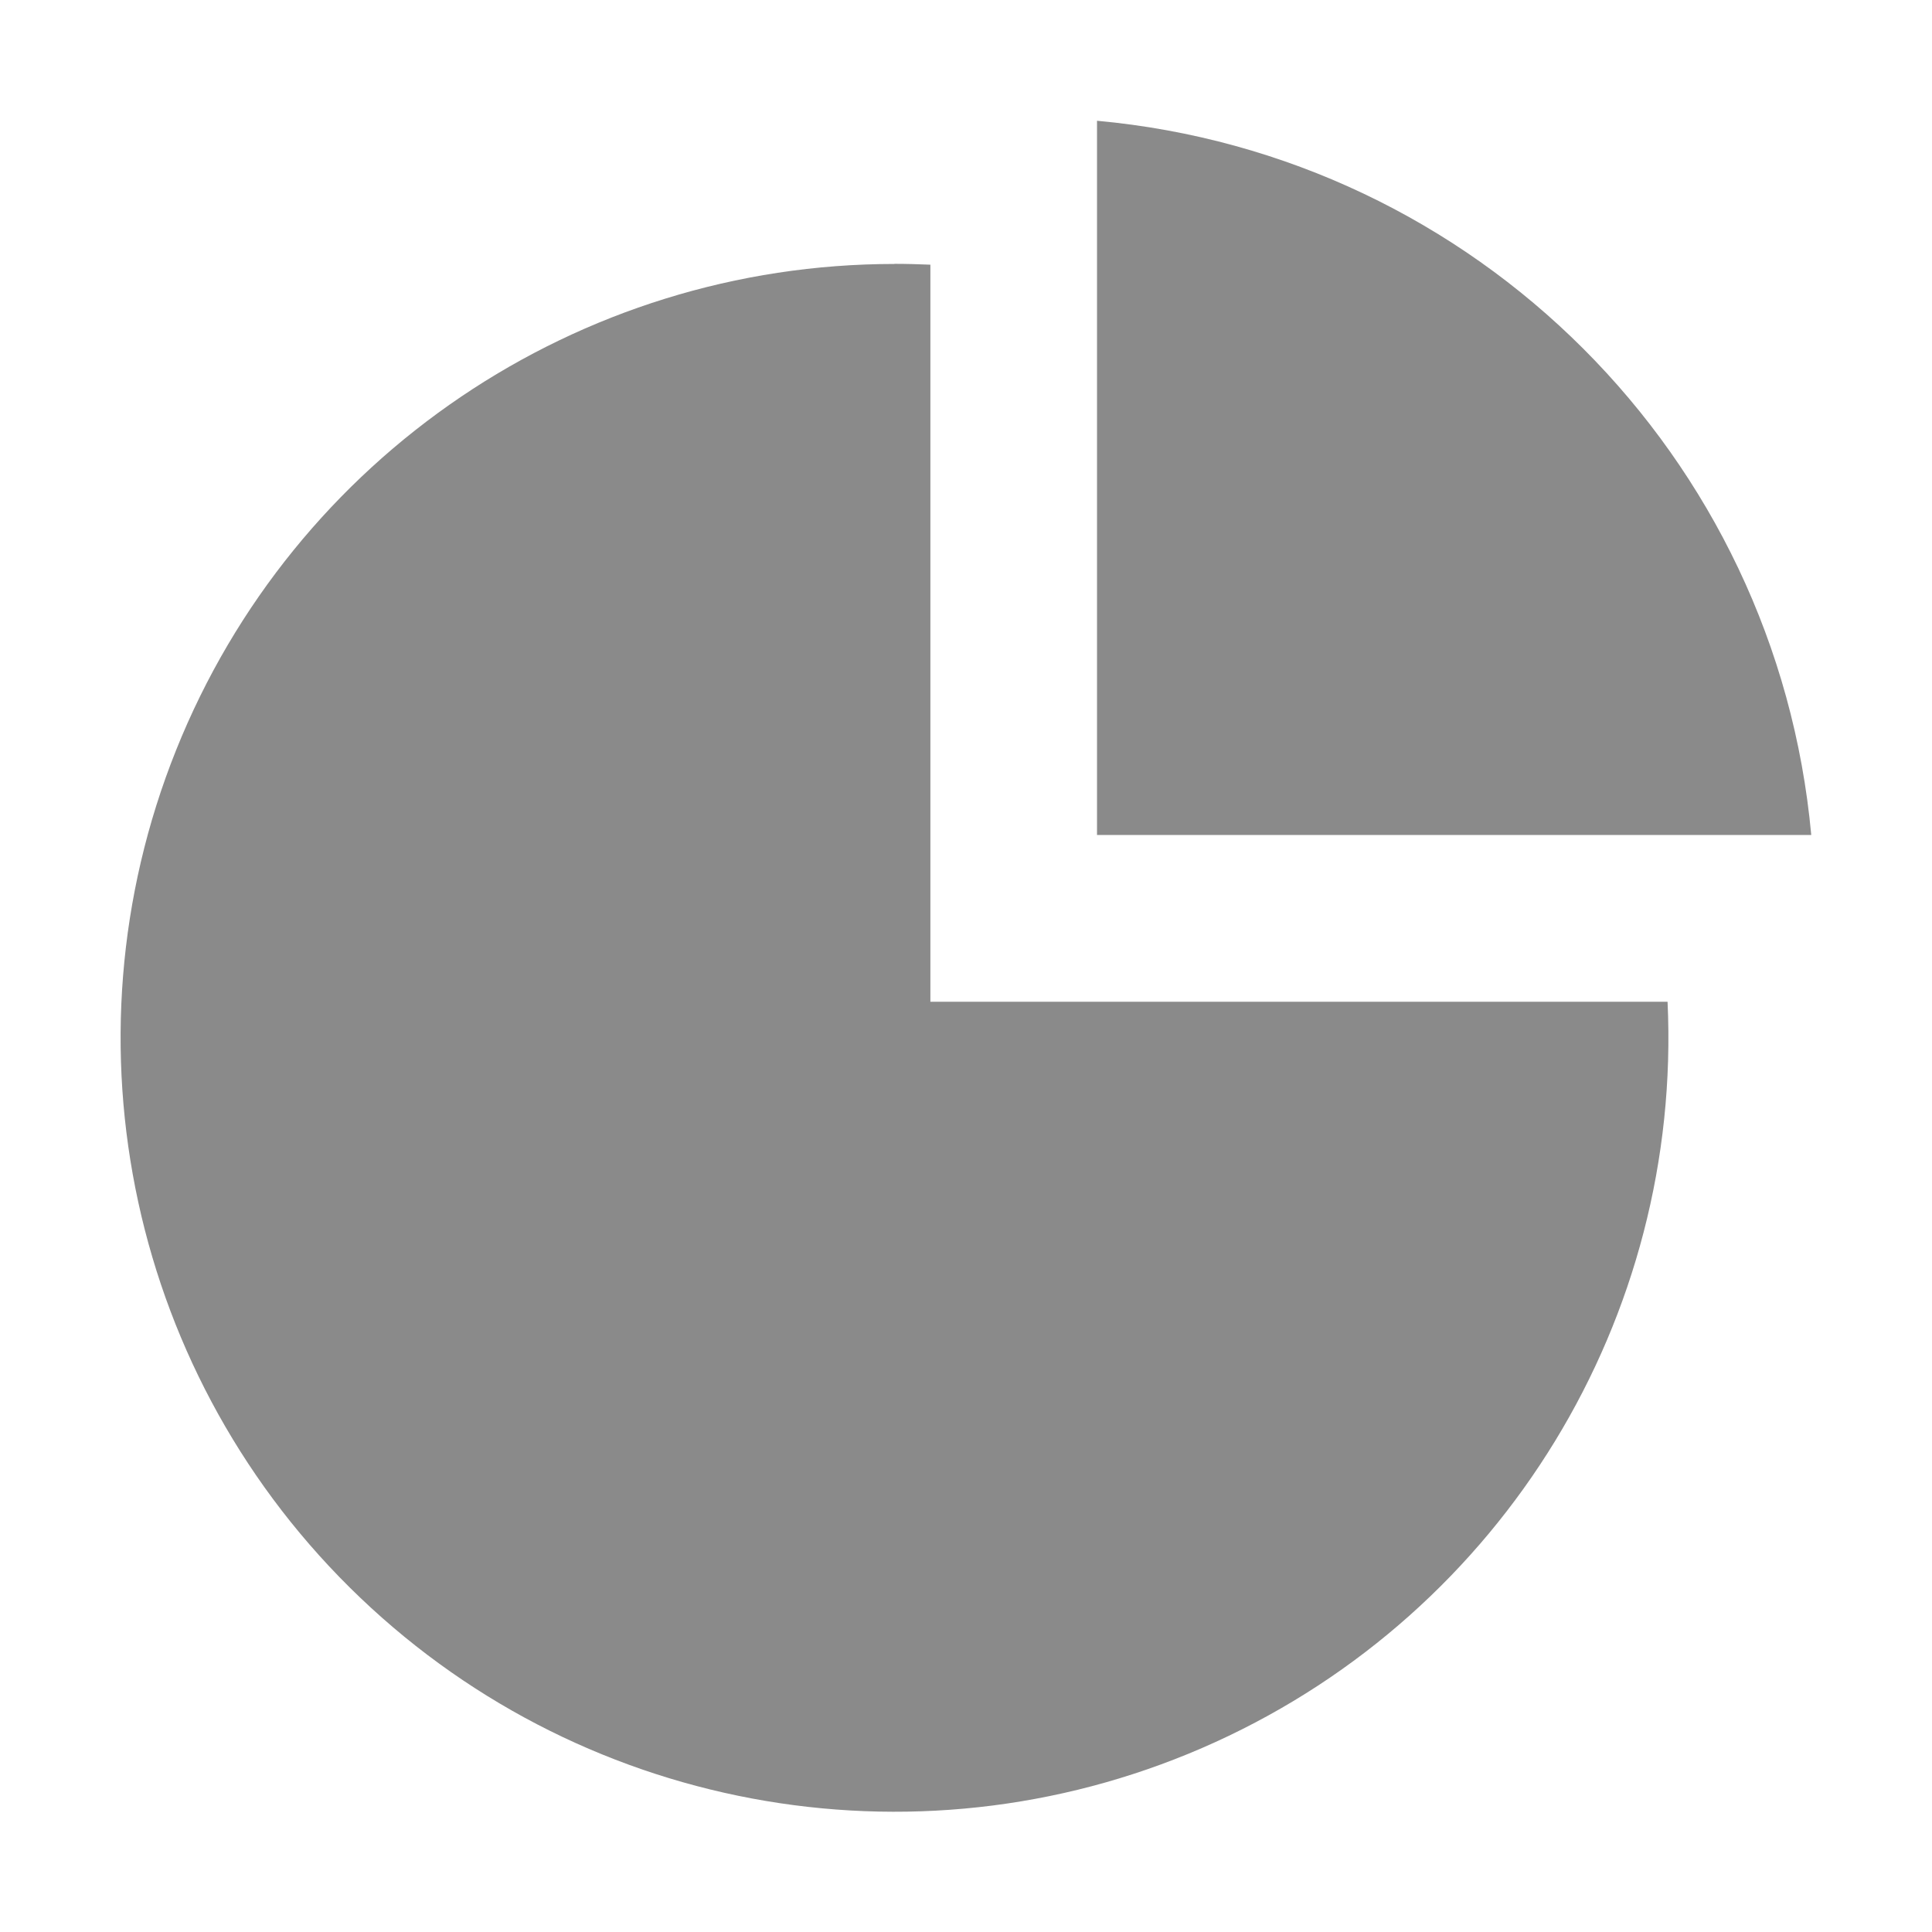
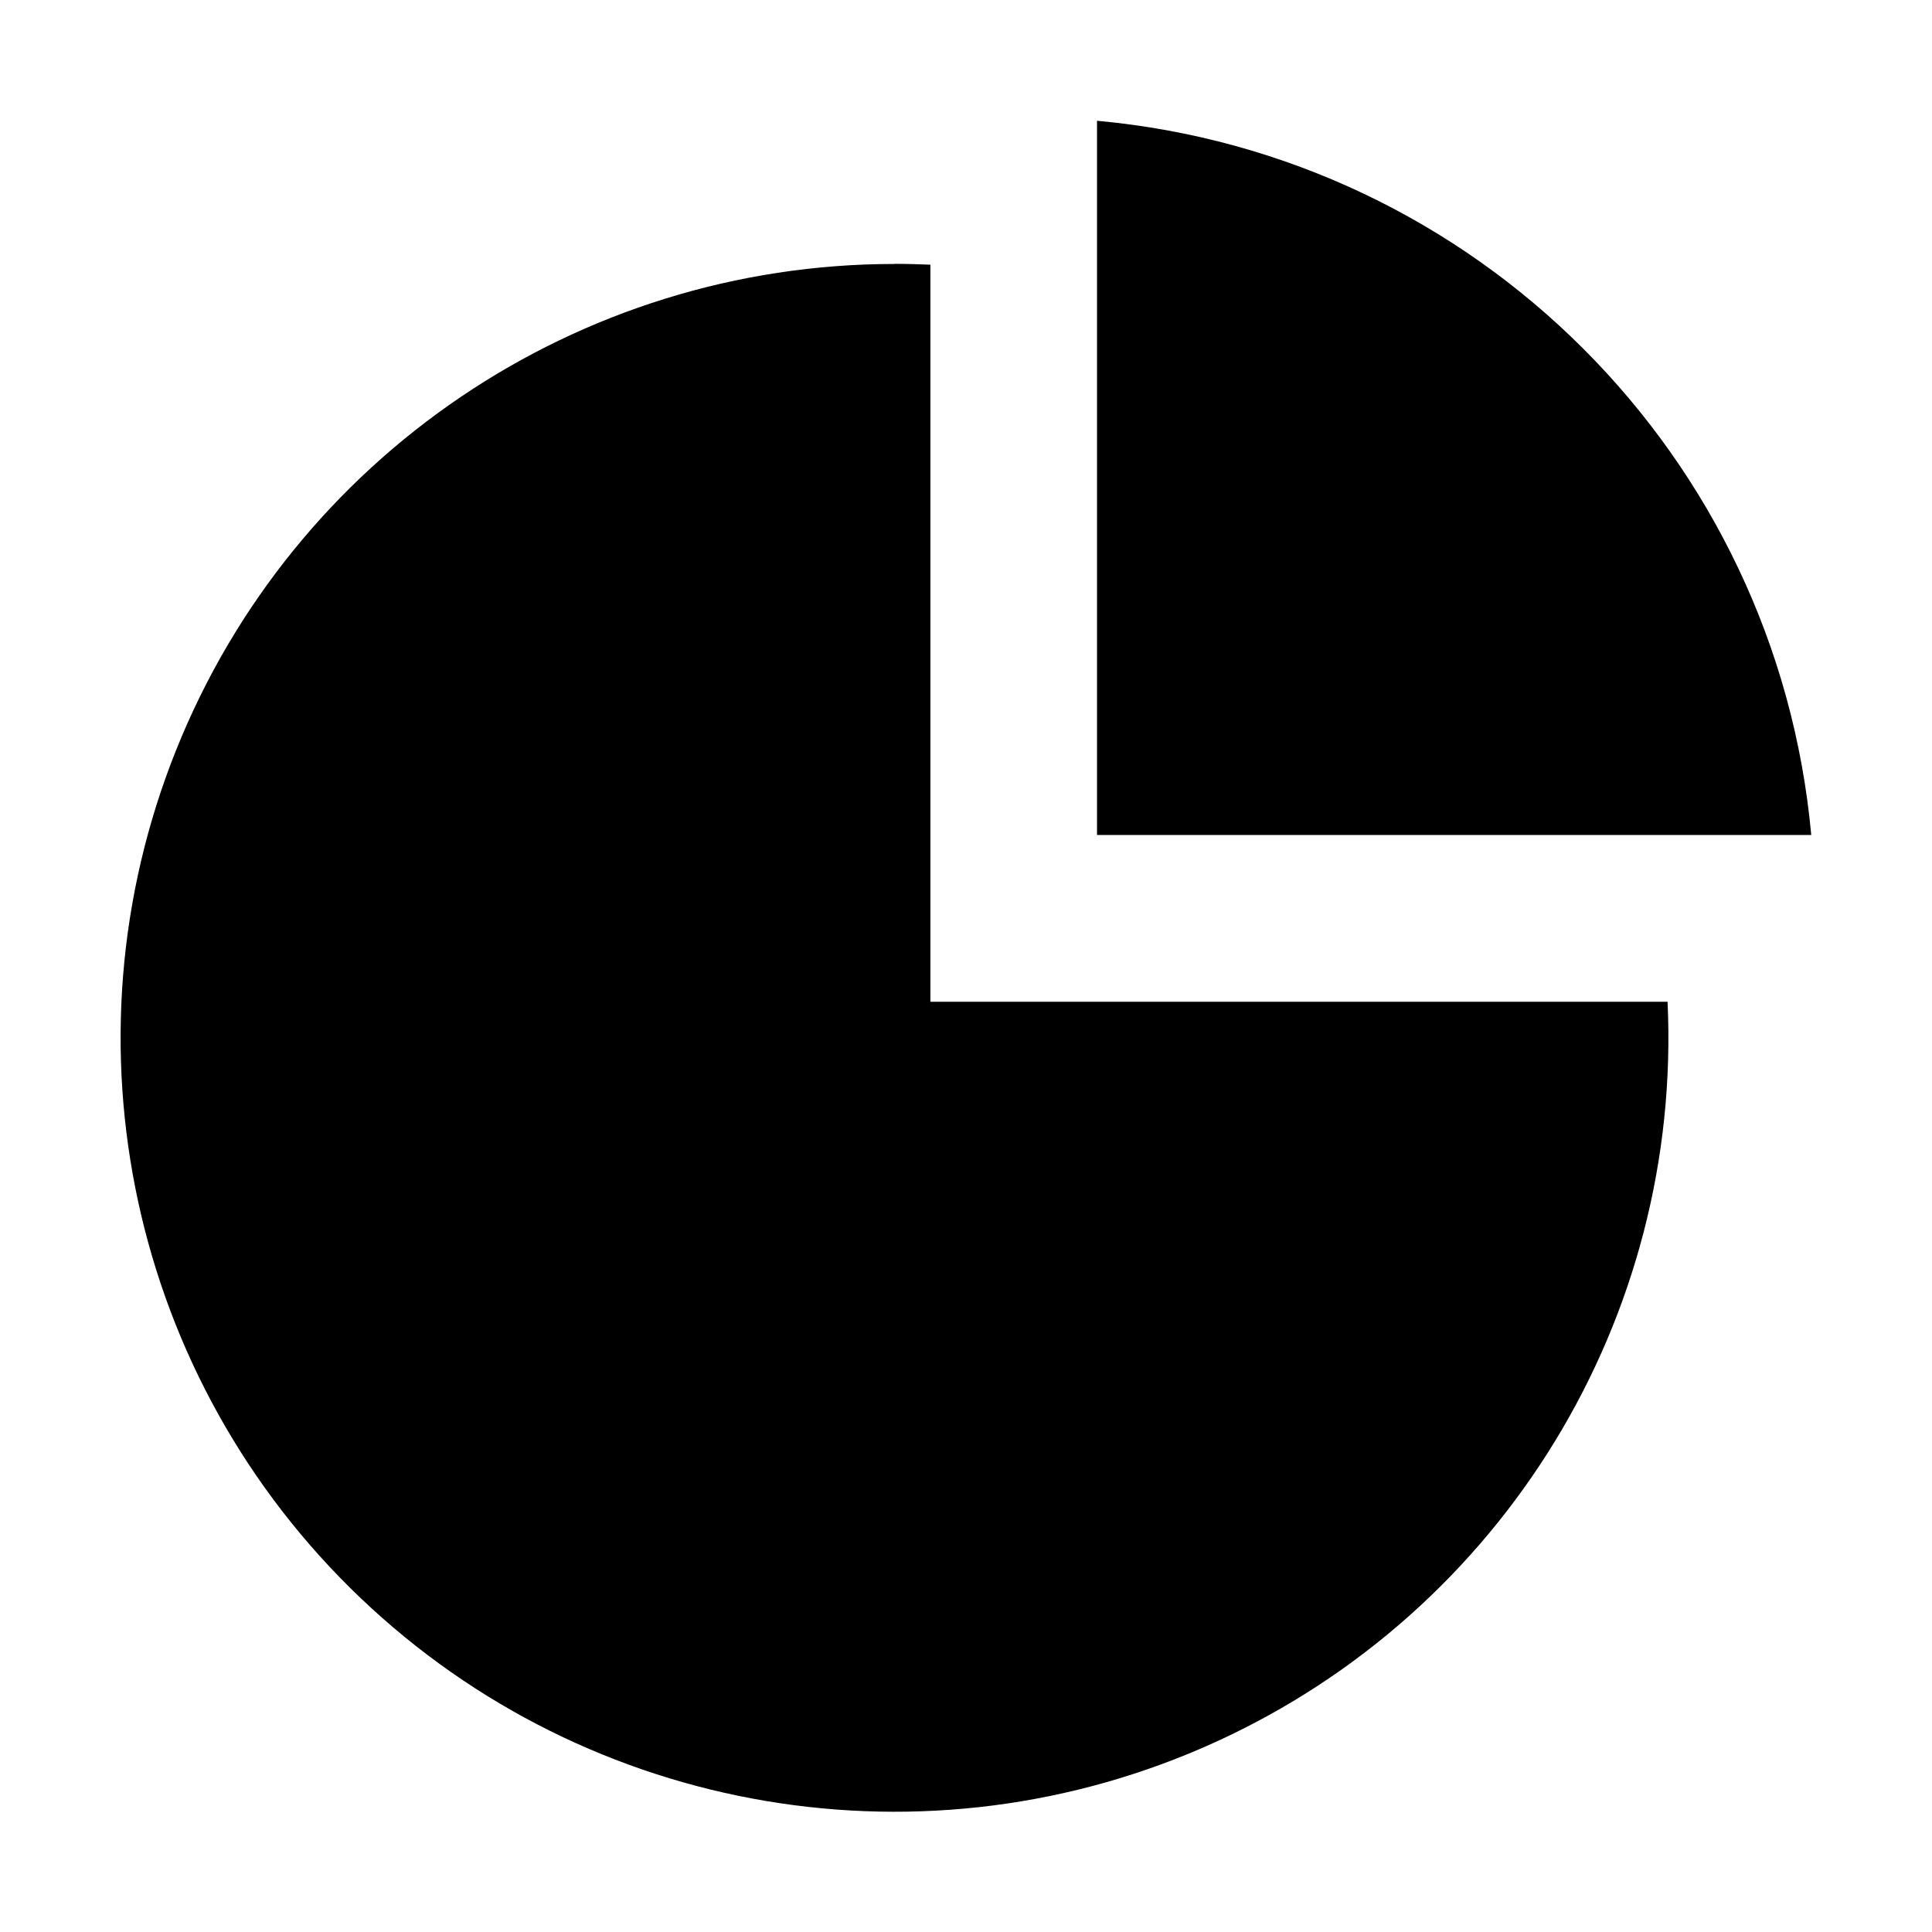
<svg xmlns="http://www.w3.org/2000/svg" t="1609402652845" class="icon" viewBox="0 0 1024 1024" version="1.1" p-id="4616" width="200" height="200">
  <defs>
    <style type="text/css" />
  </defs>
-   <path d="M474.176 139.84c6.336 0 12.608 0.192 18.944 0.448v390.656h390.72a410.176 410.176 0 1 1-409.728-391.04zM581.376 64A418.432 418.432 0 0 1 960 442.56H581.44V64z" fill="#8a8a8a" p-id="4617" />
+   <path d="M474.176 139.84c6.336 0 12.608 0.192 18.944 0.448v390.656h390.72a410.176 410.176 0 1 1-409.728-391.04zM581.376 64A418.432 418.432 0 0 1 960 442.56H581.44V64z" p-id="4617" />
</svg>
